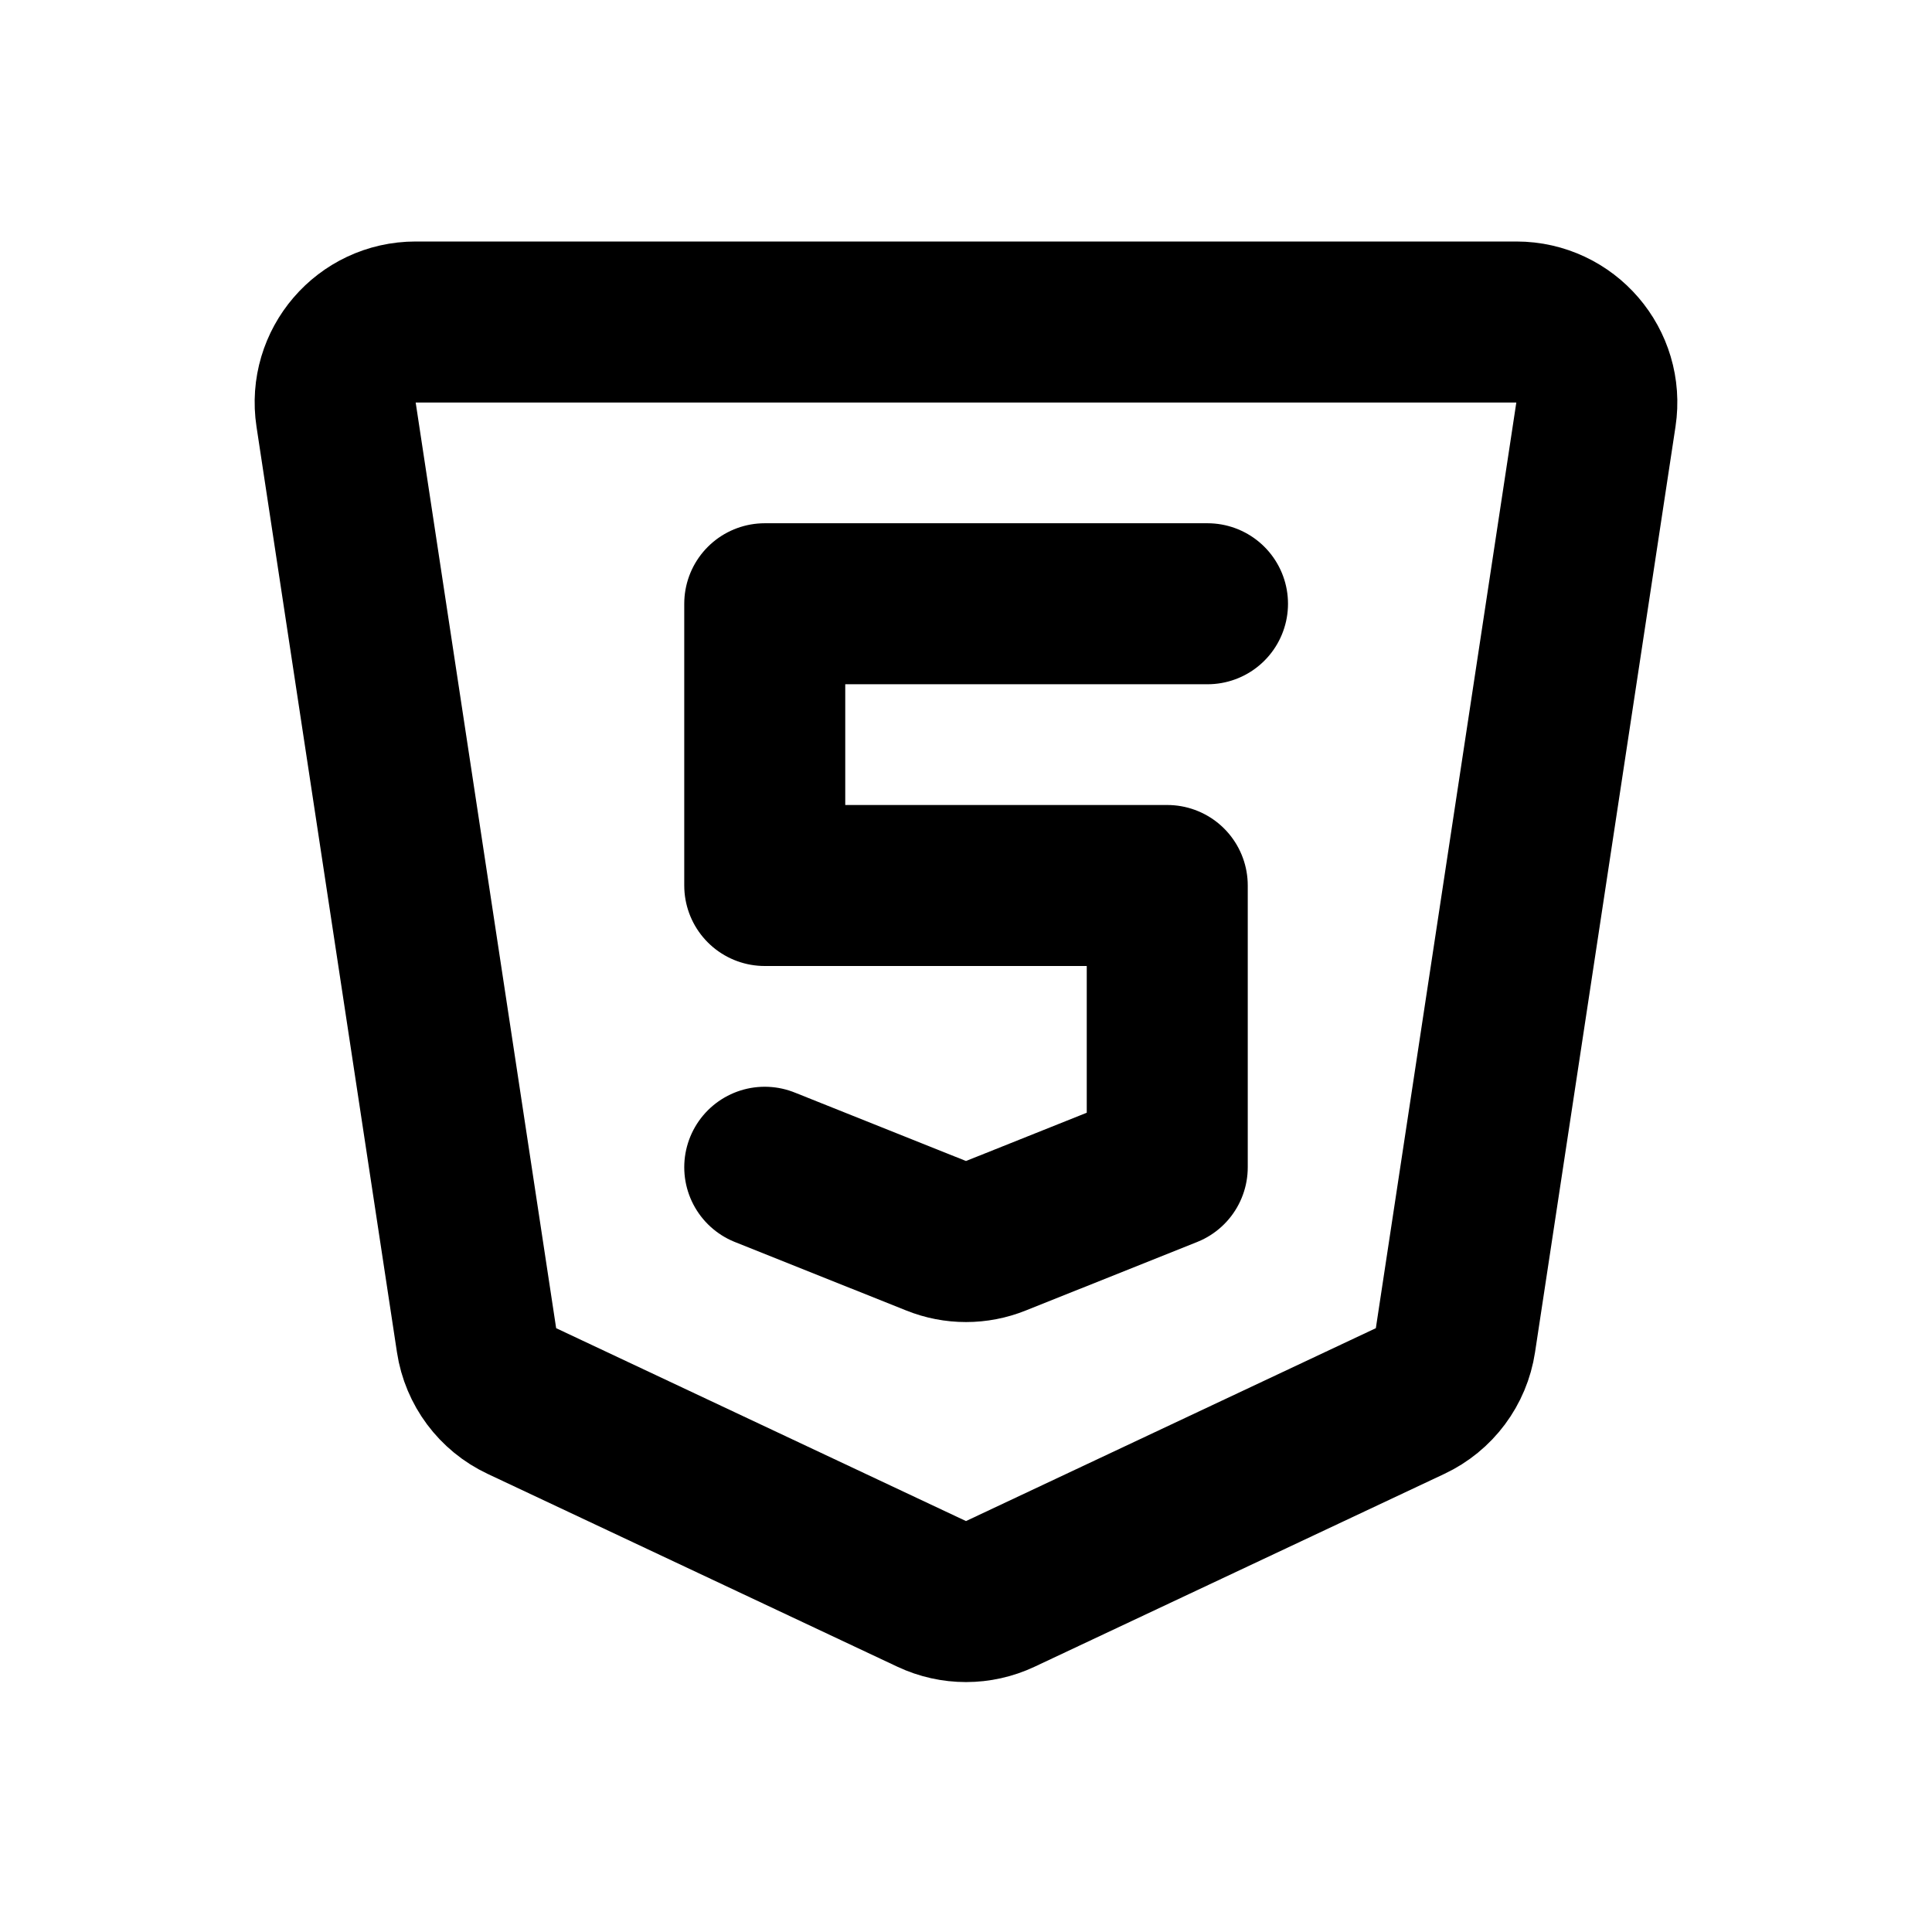
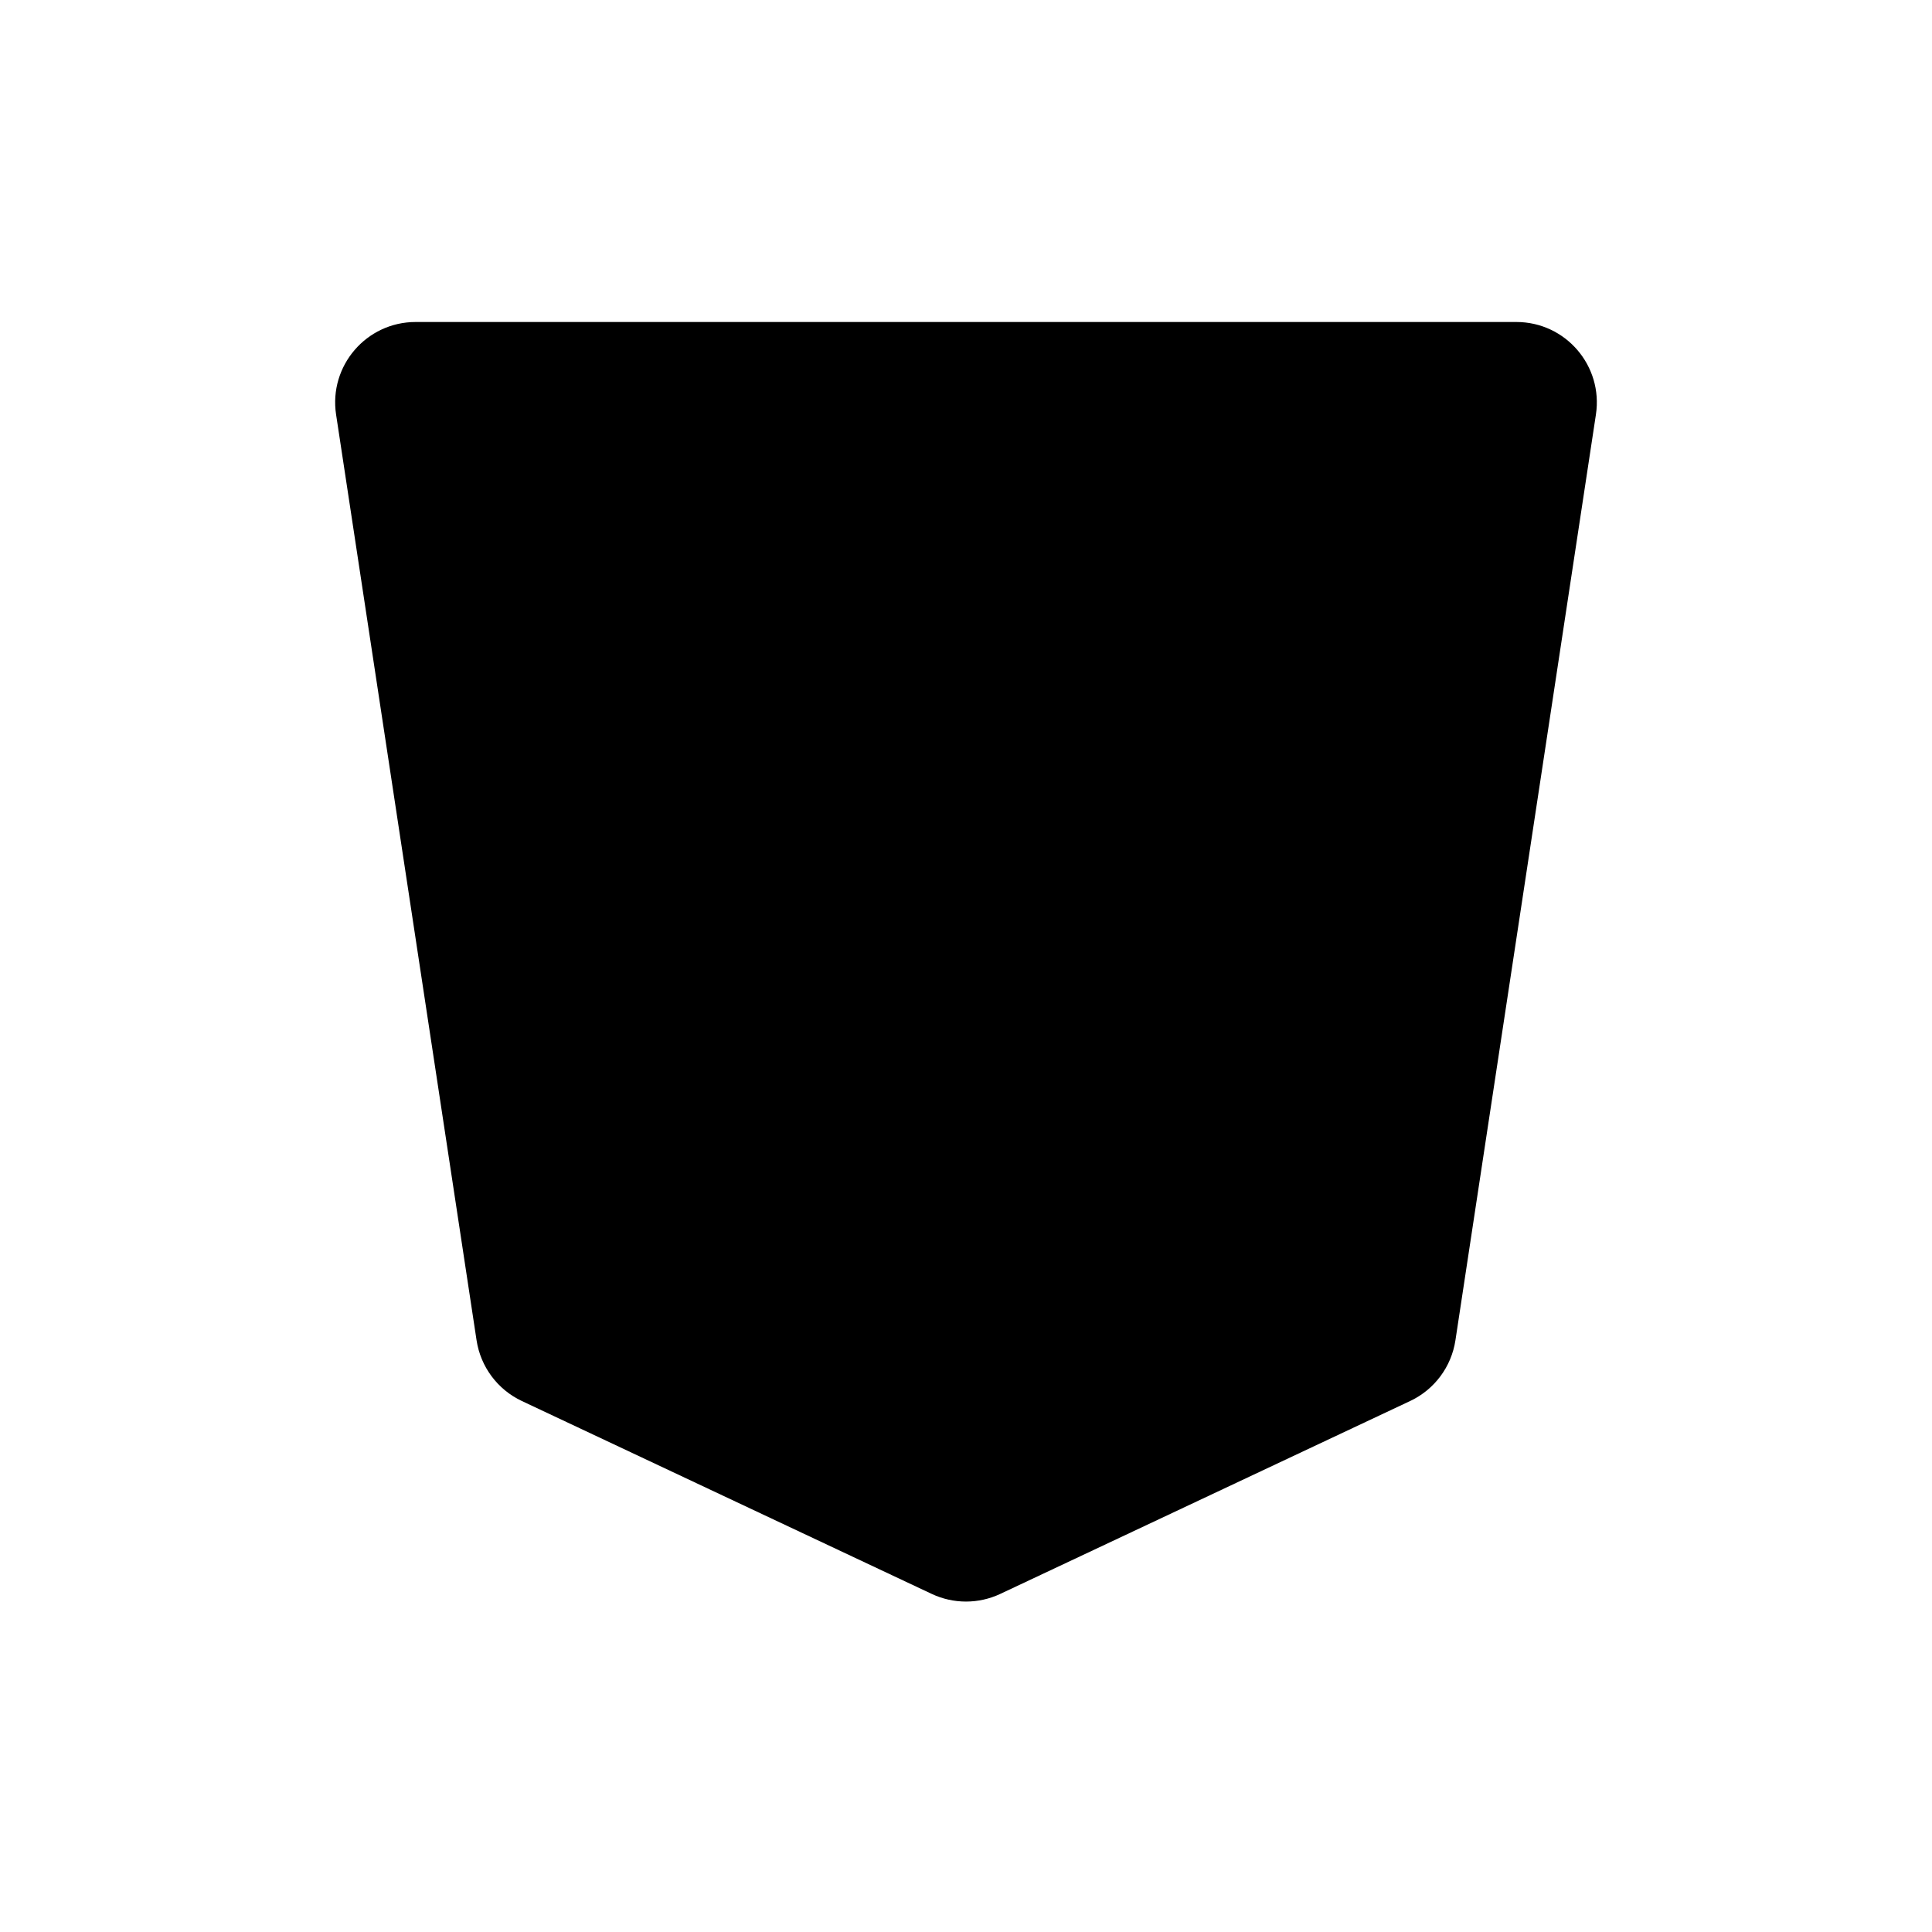
- <svg xmlns="http://www.w3.org/2000/svg" width="800px" height="800px" viewBox="0 0 24 24" fill="none">
-   <path d="M4.175 5.15C4.083 4.545 4.551 4 5.163 4H18.837C19.449 4 19.917 4.545 19.825 5.15L18.08 16.649C18.03 16.979 17.819 17.262 17.517 17.404L12.426 19.8C12.156 19.927 11.844 19.927 11.574 19.8L6.483 17.404C6.181 17.262 5.97 16.979 5.92 16.649L4.175 5.15Z" stroke="#000000" stroke-width="2" stroke-linecap="round" stroke-linejoin="round" />
-   <path d="M15 7.5H9.5V11H14.5V14.5L12.371 15.351C12.133 15.447 11.867 15.447 11.629 15.351L9.5 14.5" stroke="#000000" stroke-width="2" stroke-linecap="round" stroke-linejoin="round" />
+ <svg xmlns="http://www.w3.org/2000/svg" width="800px" height="800px" viewBox="0 0 24 24">
+   <path d="M4.175 5.15C4.083 4.545 4.551 4 5.163 4H18.837C19.449 4 19.917 4.545 19.825 5.15L18.08 16.649C18.03 16.979 17.819 17.262 17.517 17.404L12.426 19.8C12.156 19.927 11.844 19.927 11.574 19.8L6.483 17.404C6.181 17.262 5.97 16.979 5.92 16.649L4.175 5.15Z" stroke-width="2" stroke-linecap="round" stroke-linejoin="round" />
+   <path d="M15 7.5H9.5V11H14.5V14.5L12.371 15.351C12.133 15.447 11.867 15.447 11.629 15.351L9.5 14.5" stroke-width="2" stroke-linecap="round" stroke-linejoin="round" />
</svg>
